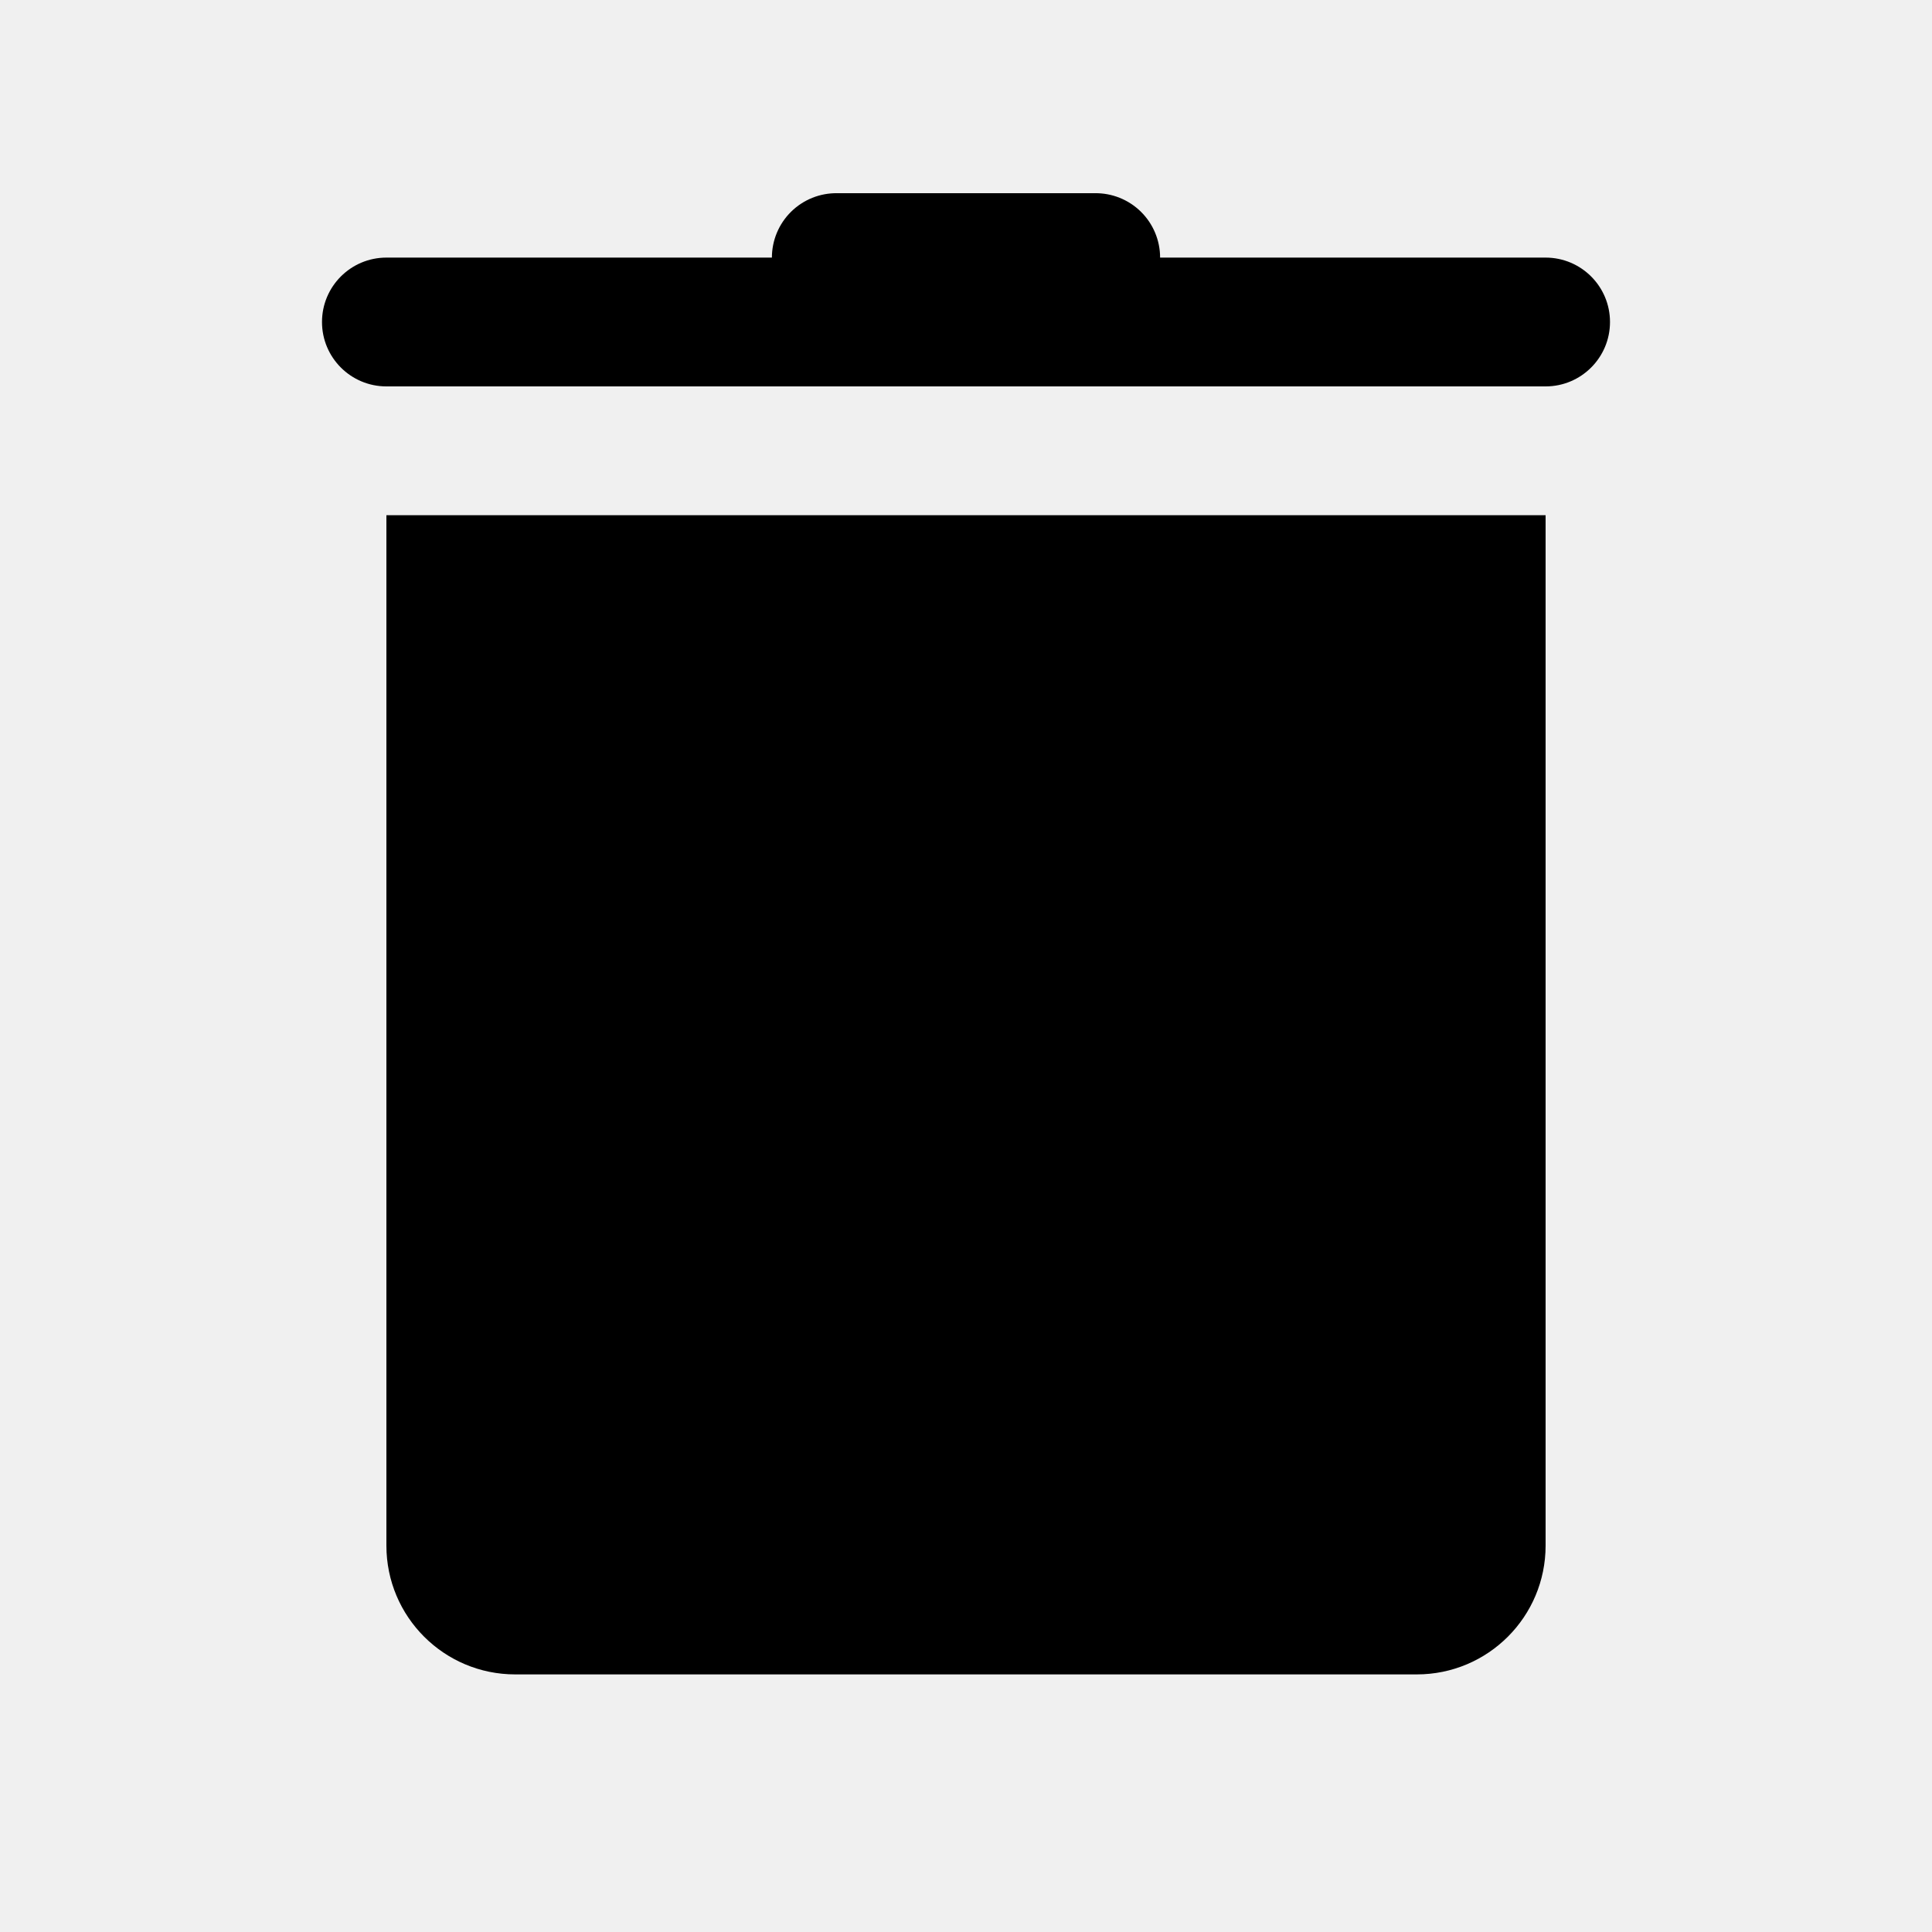
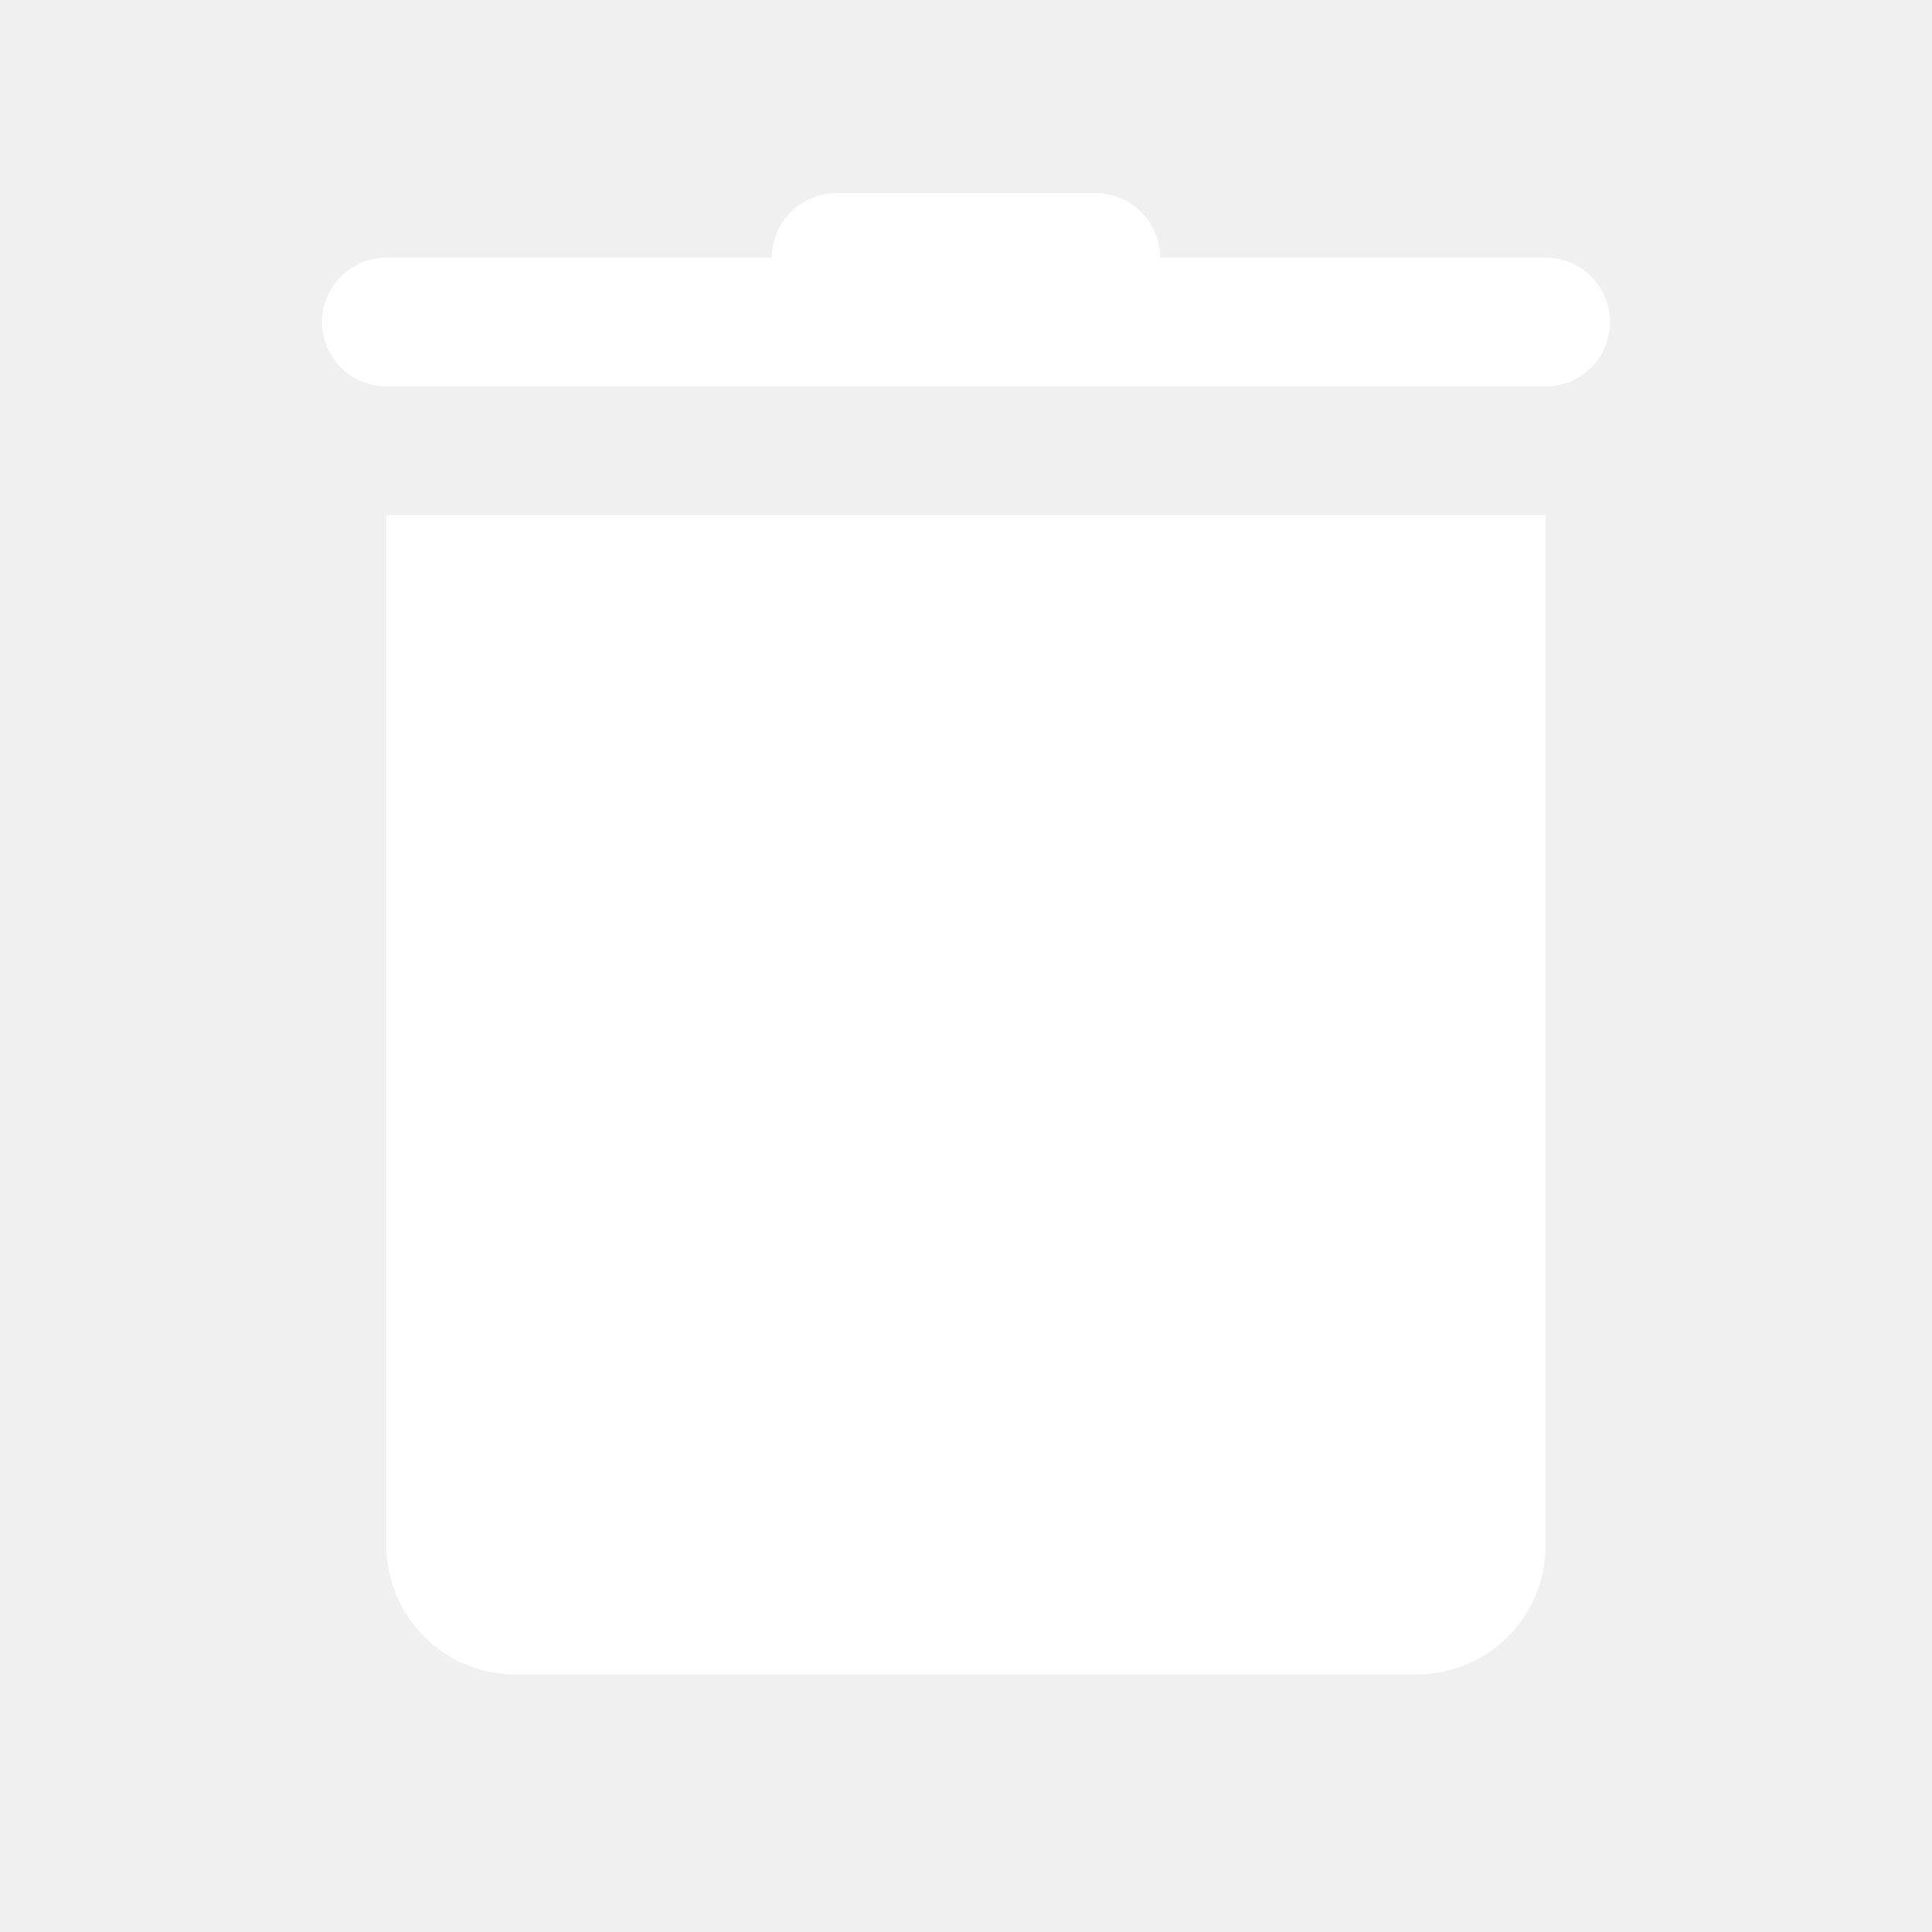
<svg xmlns="http://www.w3.org/2000/svg" viewBox="0 0 30 30">
-   <path d="M 13 3 A 1 1 0 0 0 11.986 4 L 6 4 A 1 1 0 1 0 6 6 L 24 6 A 1 1 0 1 0 24 4 L 18.014 4 A 1 1 0 0 0 17 3 L 13 3 z M 6 8 L 6 24 C 6 25.105 6.895 26 8 26 L 22 26 C 23.105 26 24 25.105 24 24 L 24 8 L 6 8 z" />
+   <path fill="#fff" d="M 13 3 A 1 1 0 0 0 11.986 4 L 6 4 A 1 1 0 1 0 6 6 L 24 6 A 1 1 0 1 0 24 4 L 18.014 4 A 1 1 0 0 0 17 3 L 13 3 z M 6 8 L 6 24 C 6 25.105 6.895 26 8 26 L 22 26 C 23.105 26 24 25.105 24 24 L 24 8 L 6 8 z" />
</svg>
